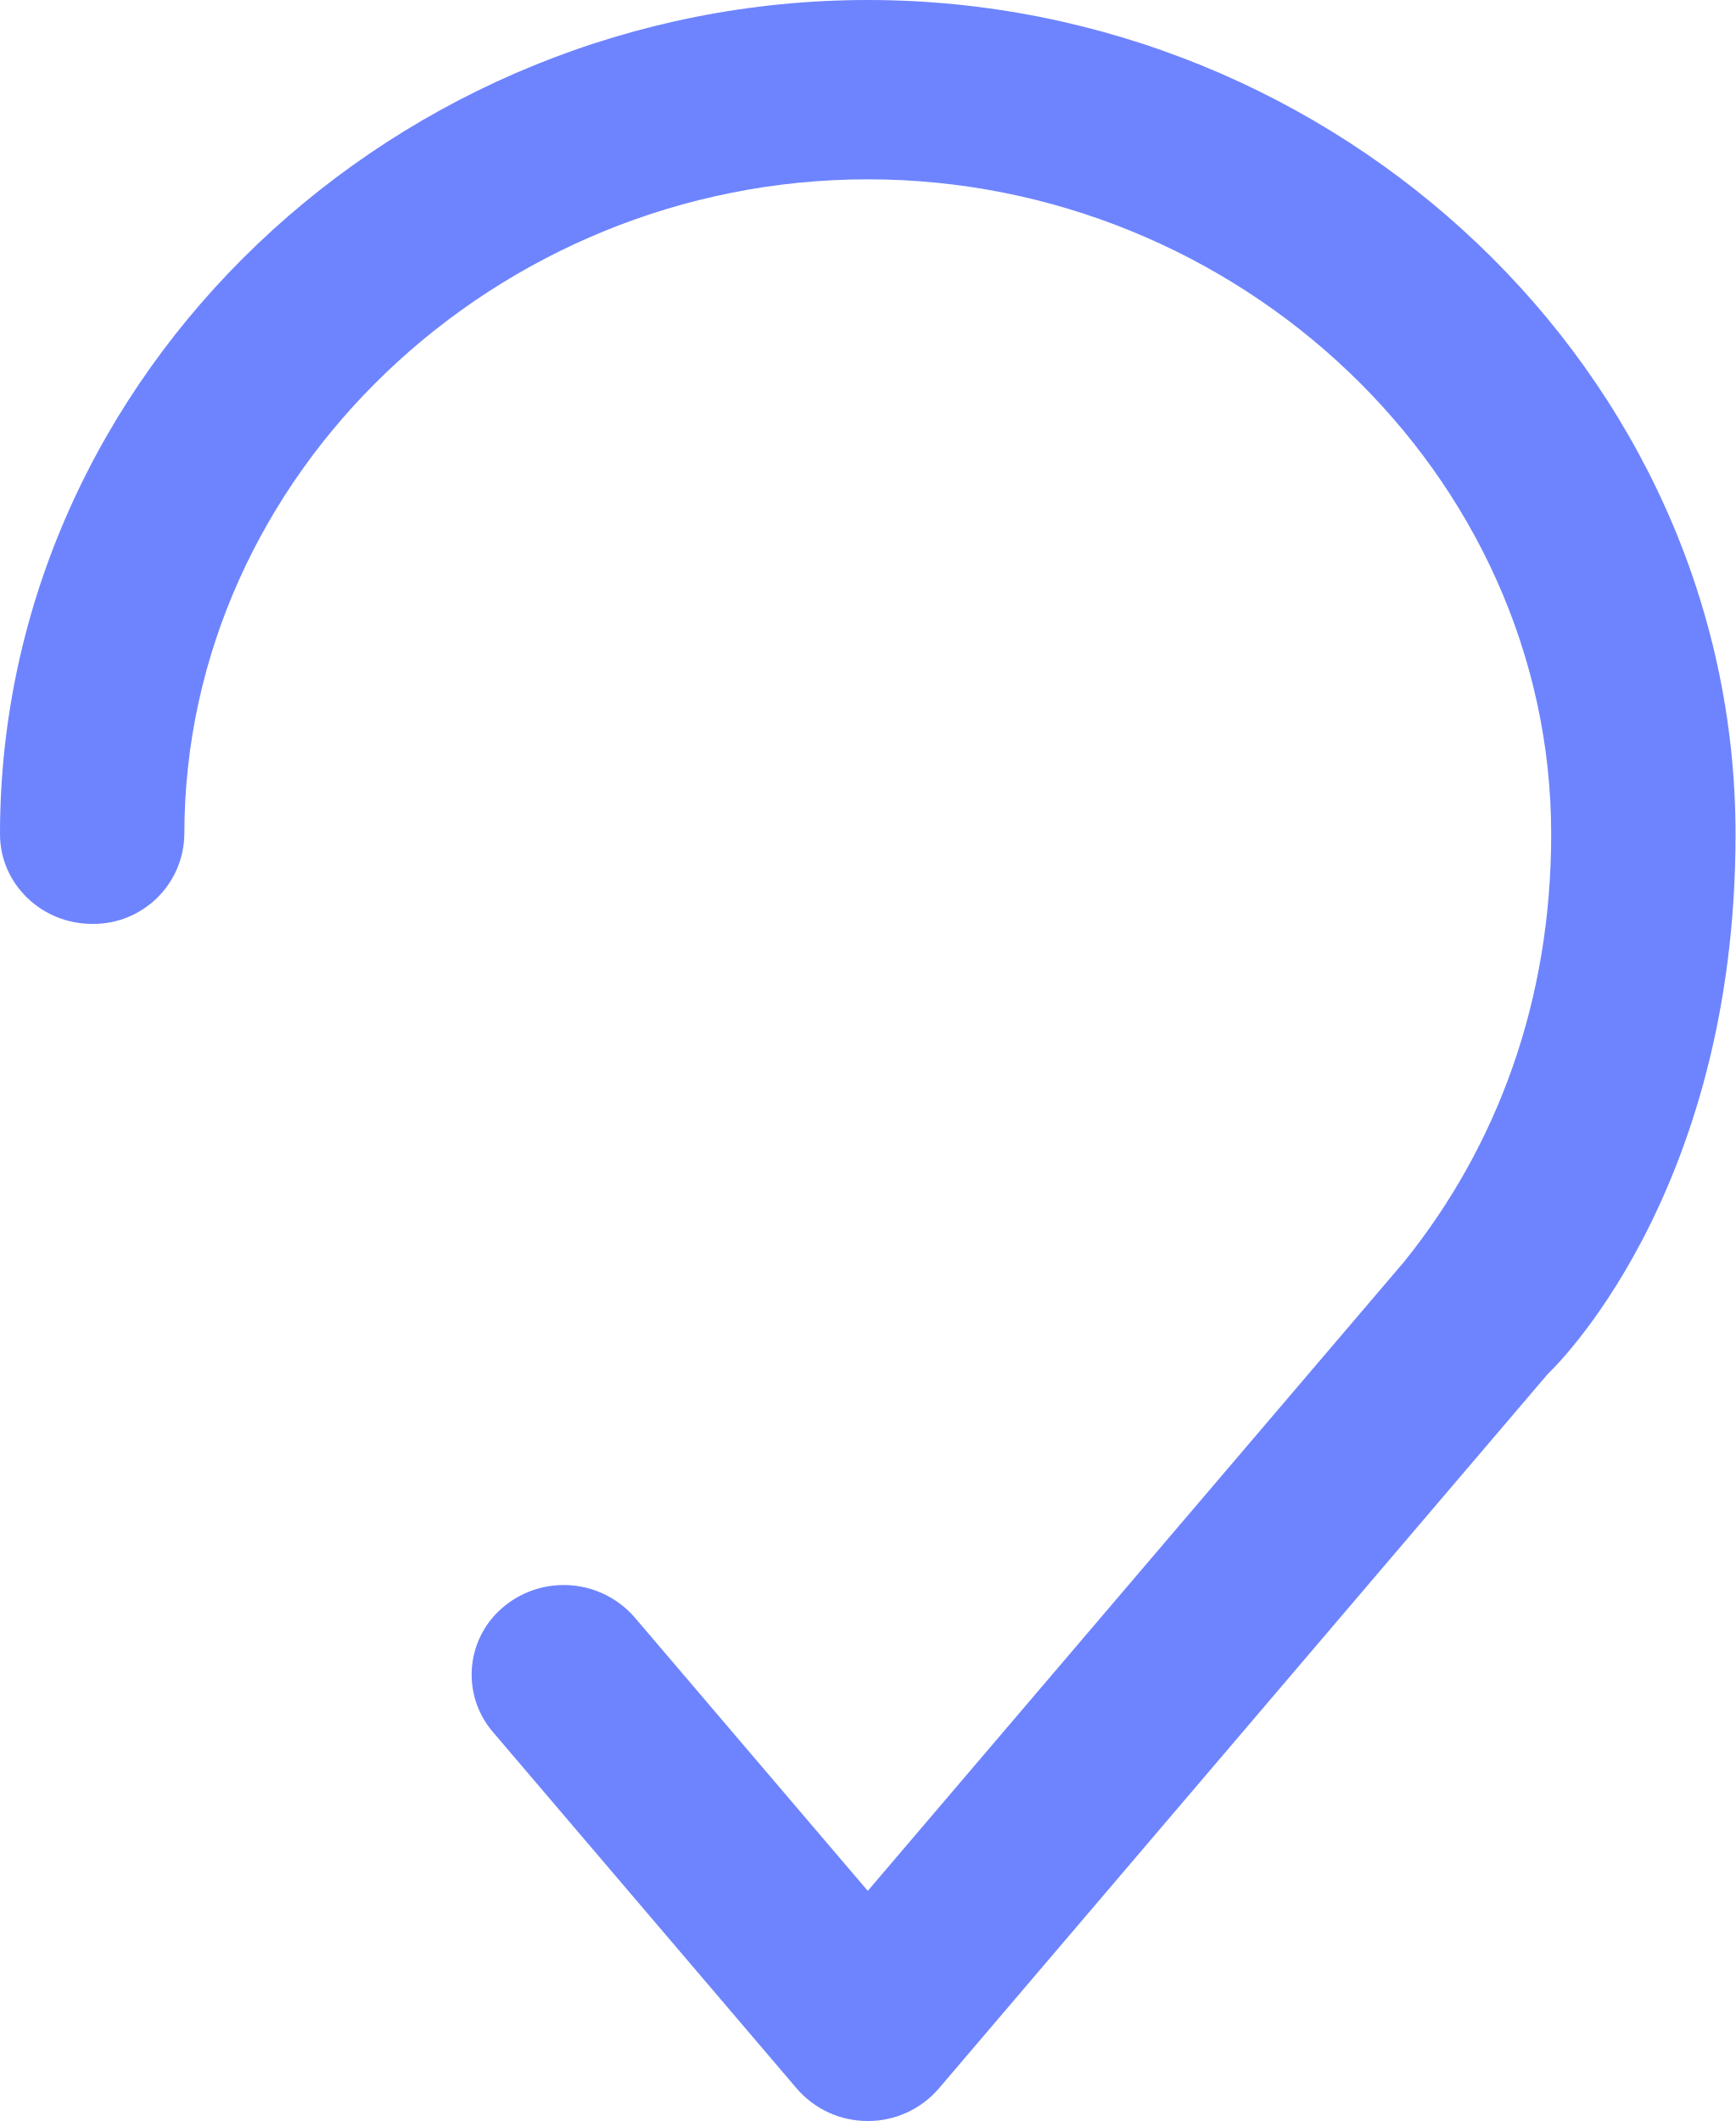
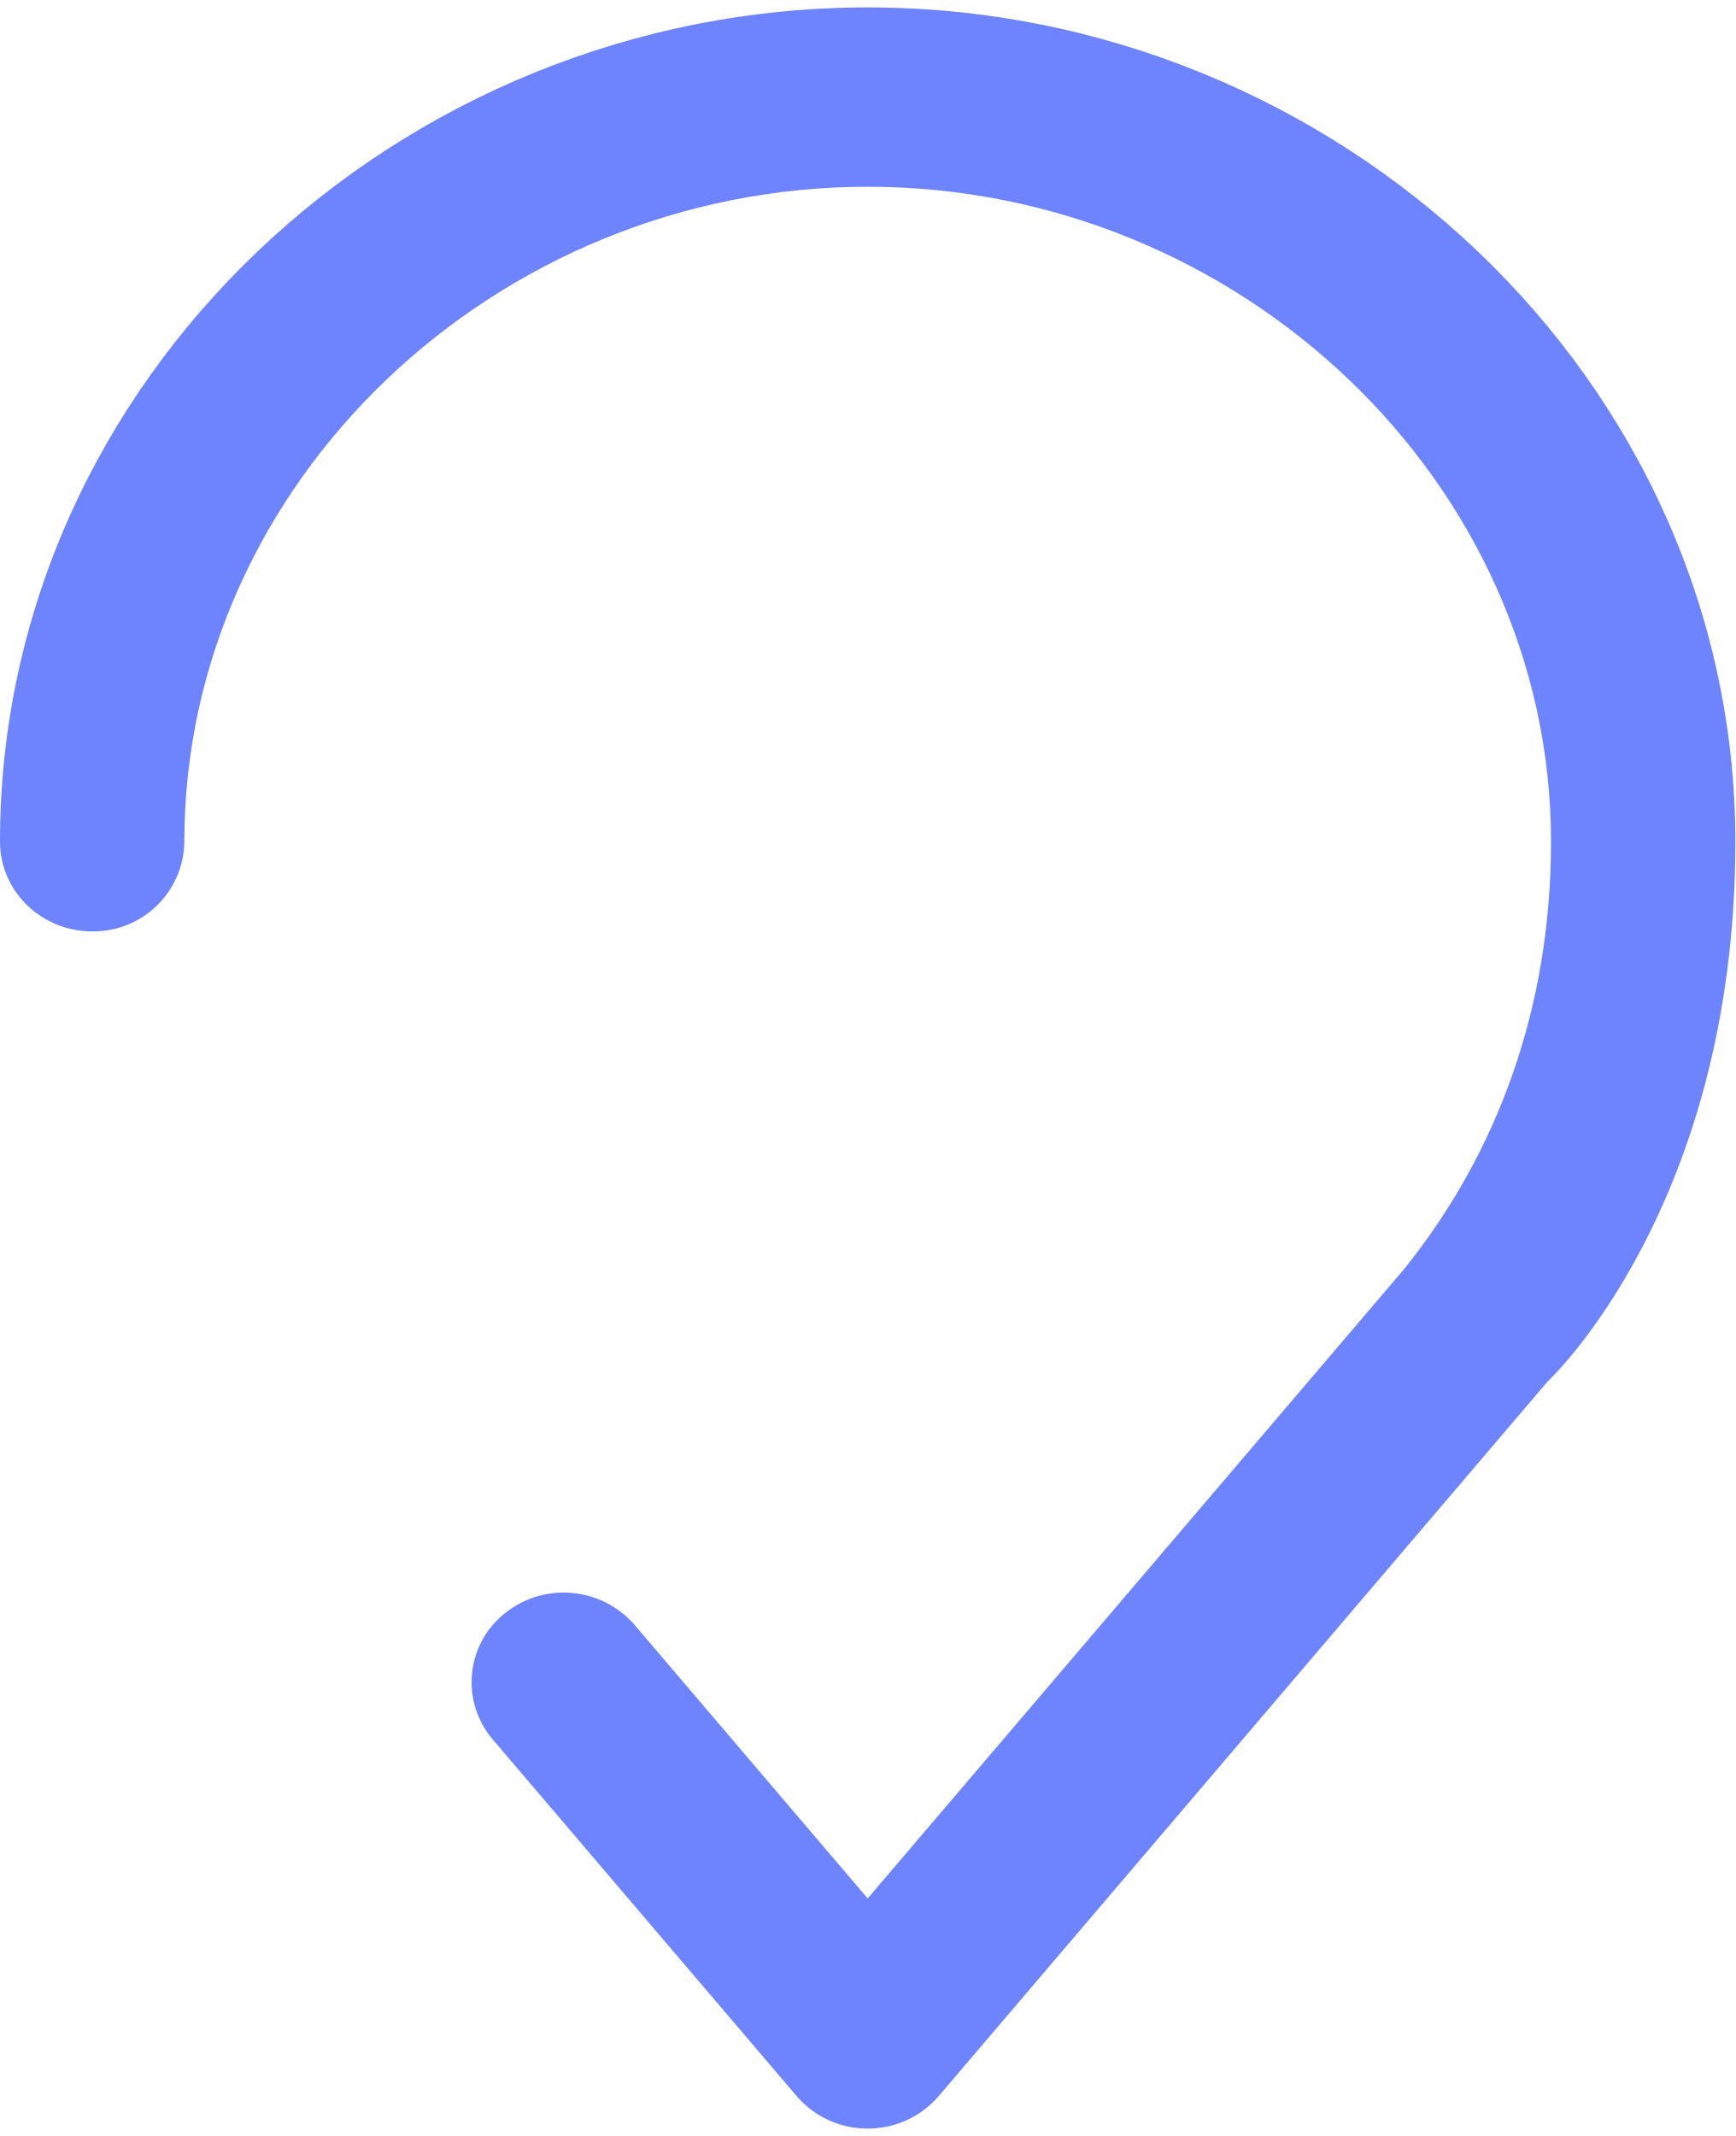
- <svg xmlns="http://www.w3.org/2000/svg" width="18" height="22" viewBox="0 0 18 22" fill="none">
+ <svg xmlns="http://www.w3.org/2000/svg" width="26" height="32" viewBox="0 0 18 22" fill="none">
  <path d="M1.912 8.653C1.912 4.919 5.152 1.86 9 1.86s7.088 3.059 7.088 6.793c0 1.71-.548 3.221-1.525 4.434L9 19.613l-2.417-2.836a.974.974 0 00-1.346-.122.913.913 0 00-.126 1.309l3.153 3.7A.967.967 0 009 22a.967.967 0 00.736-.336l3.966-4.654 2.34-2.746.016-.018S18 12.439 18 8.653C18 3.856 13.867 0 9 0S0 3.856 0 8.653c0 .513.428.93.956.93a.943.943 0 00.956-.93z" fill="#6E84FE" />
</svg>
